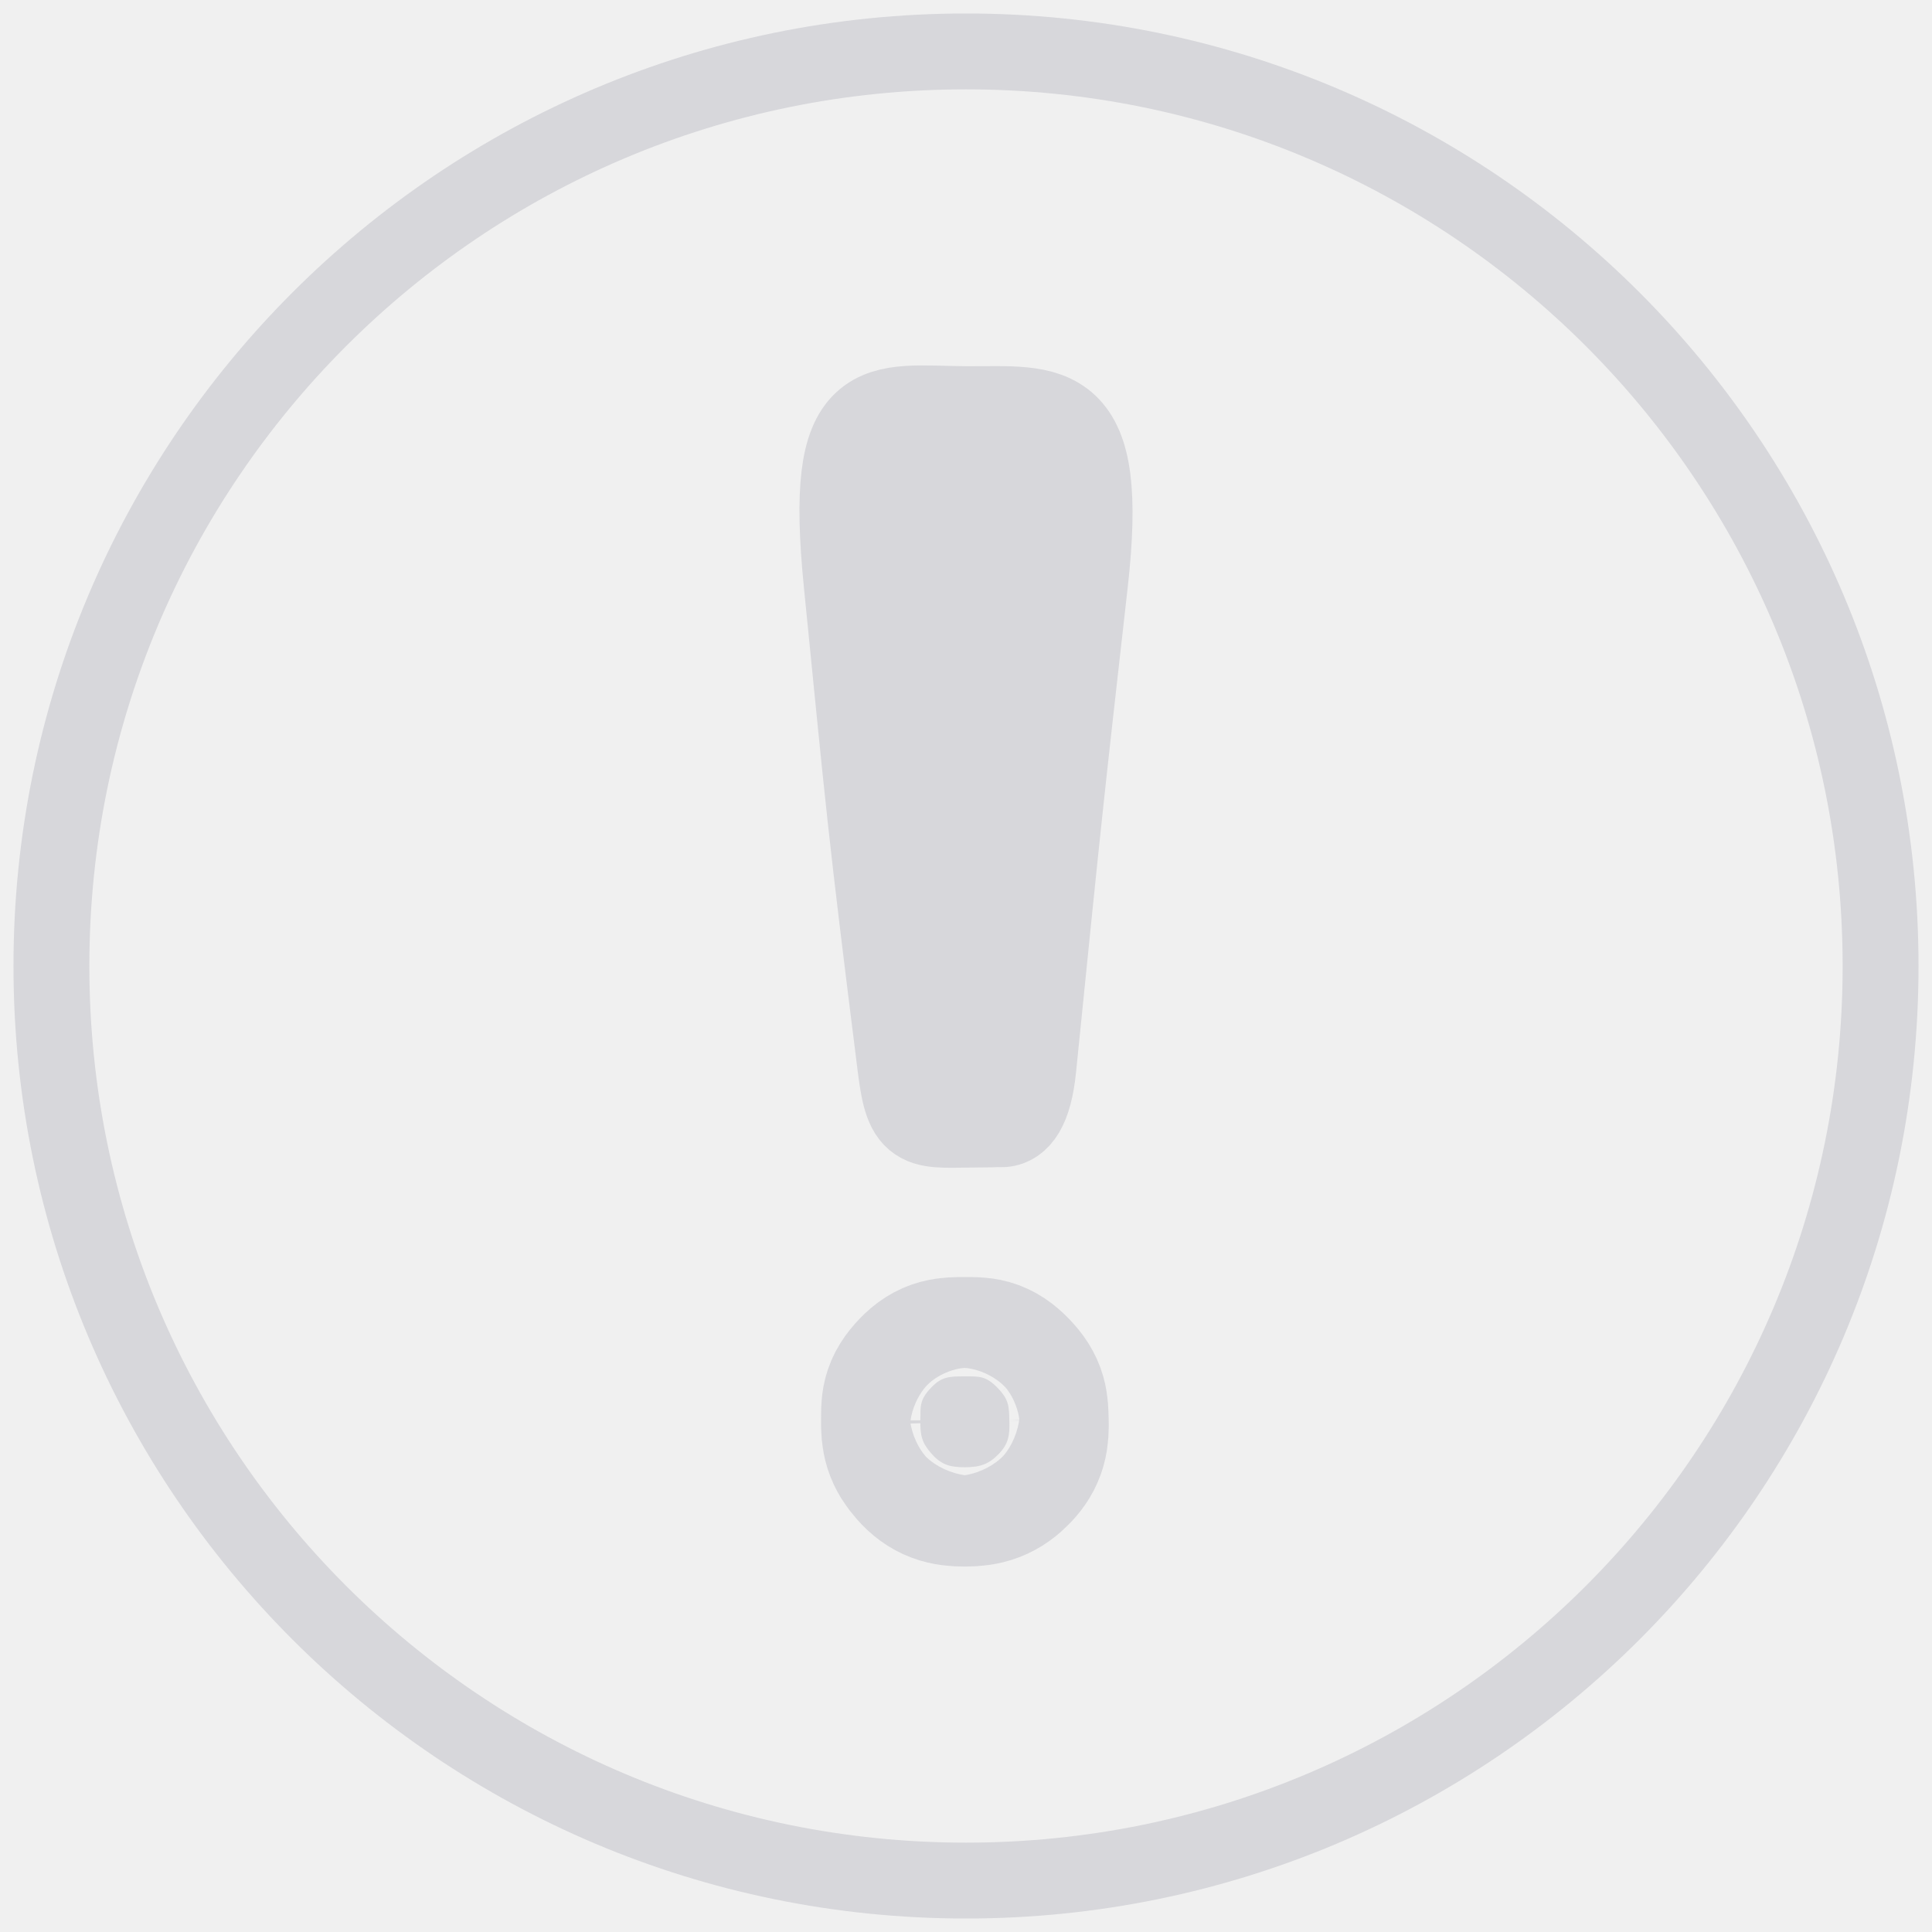
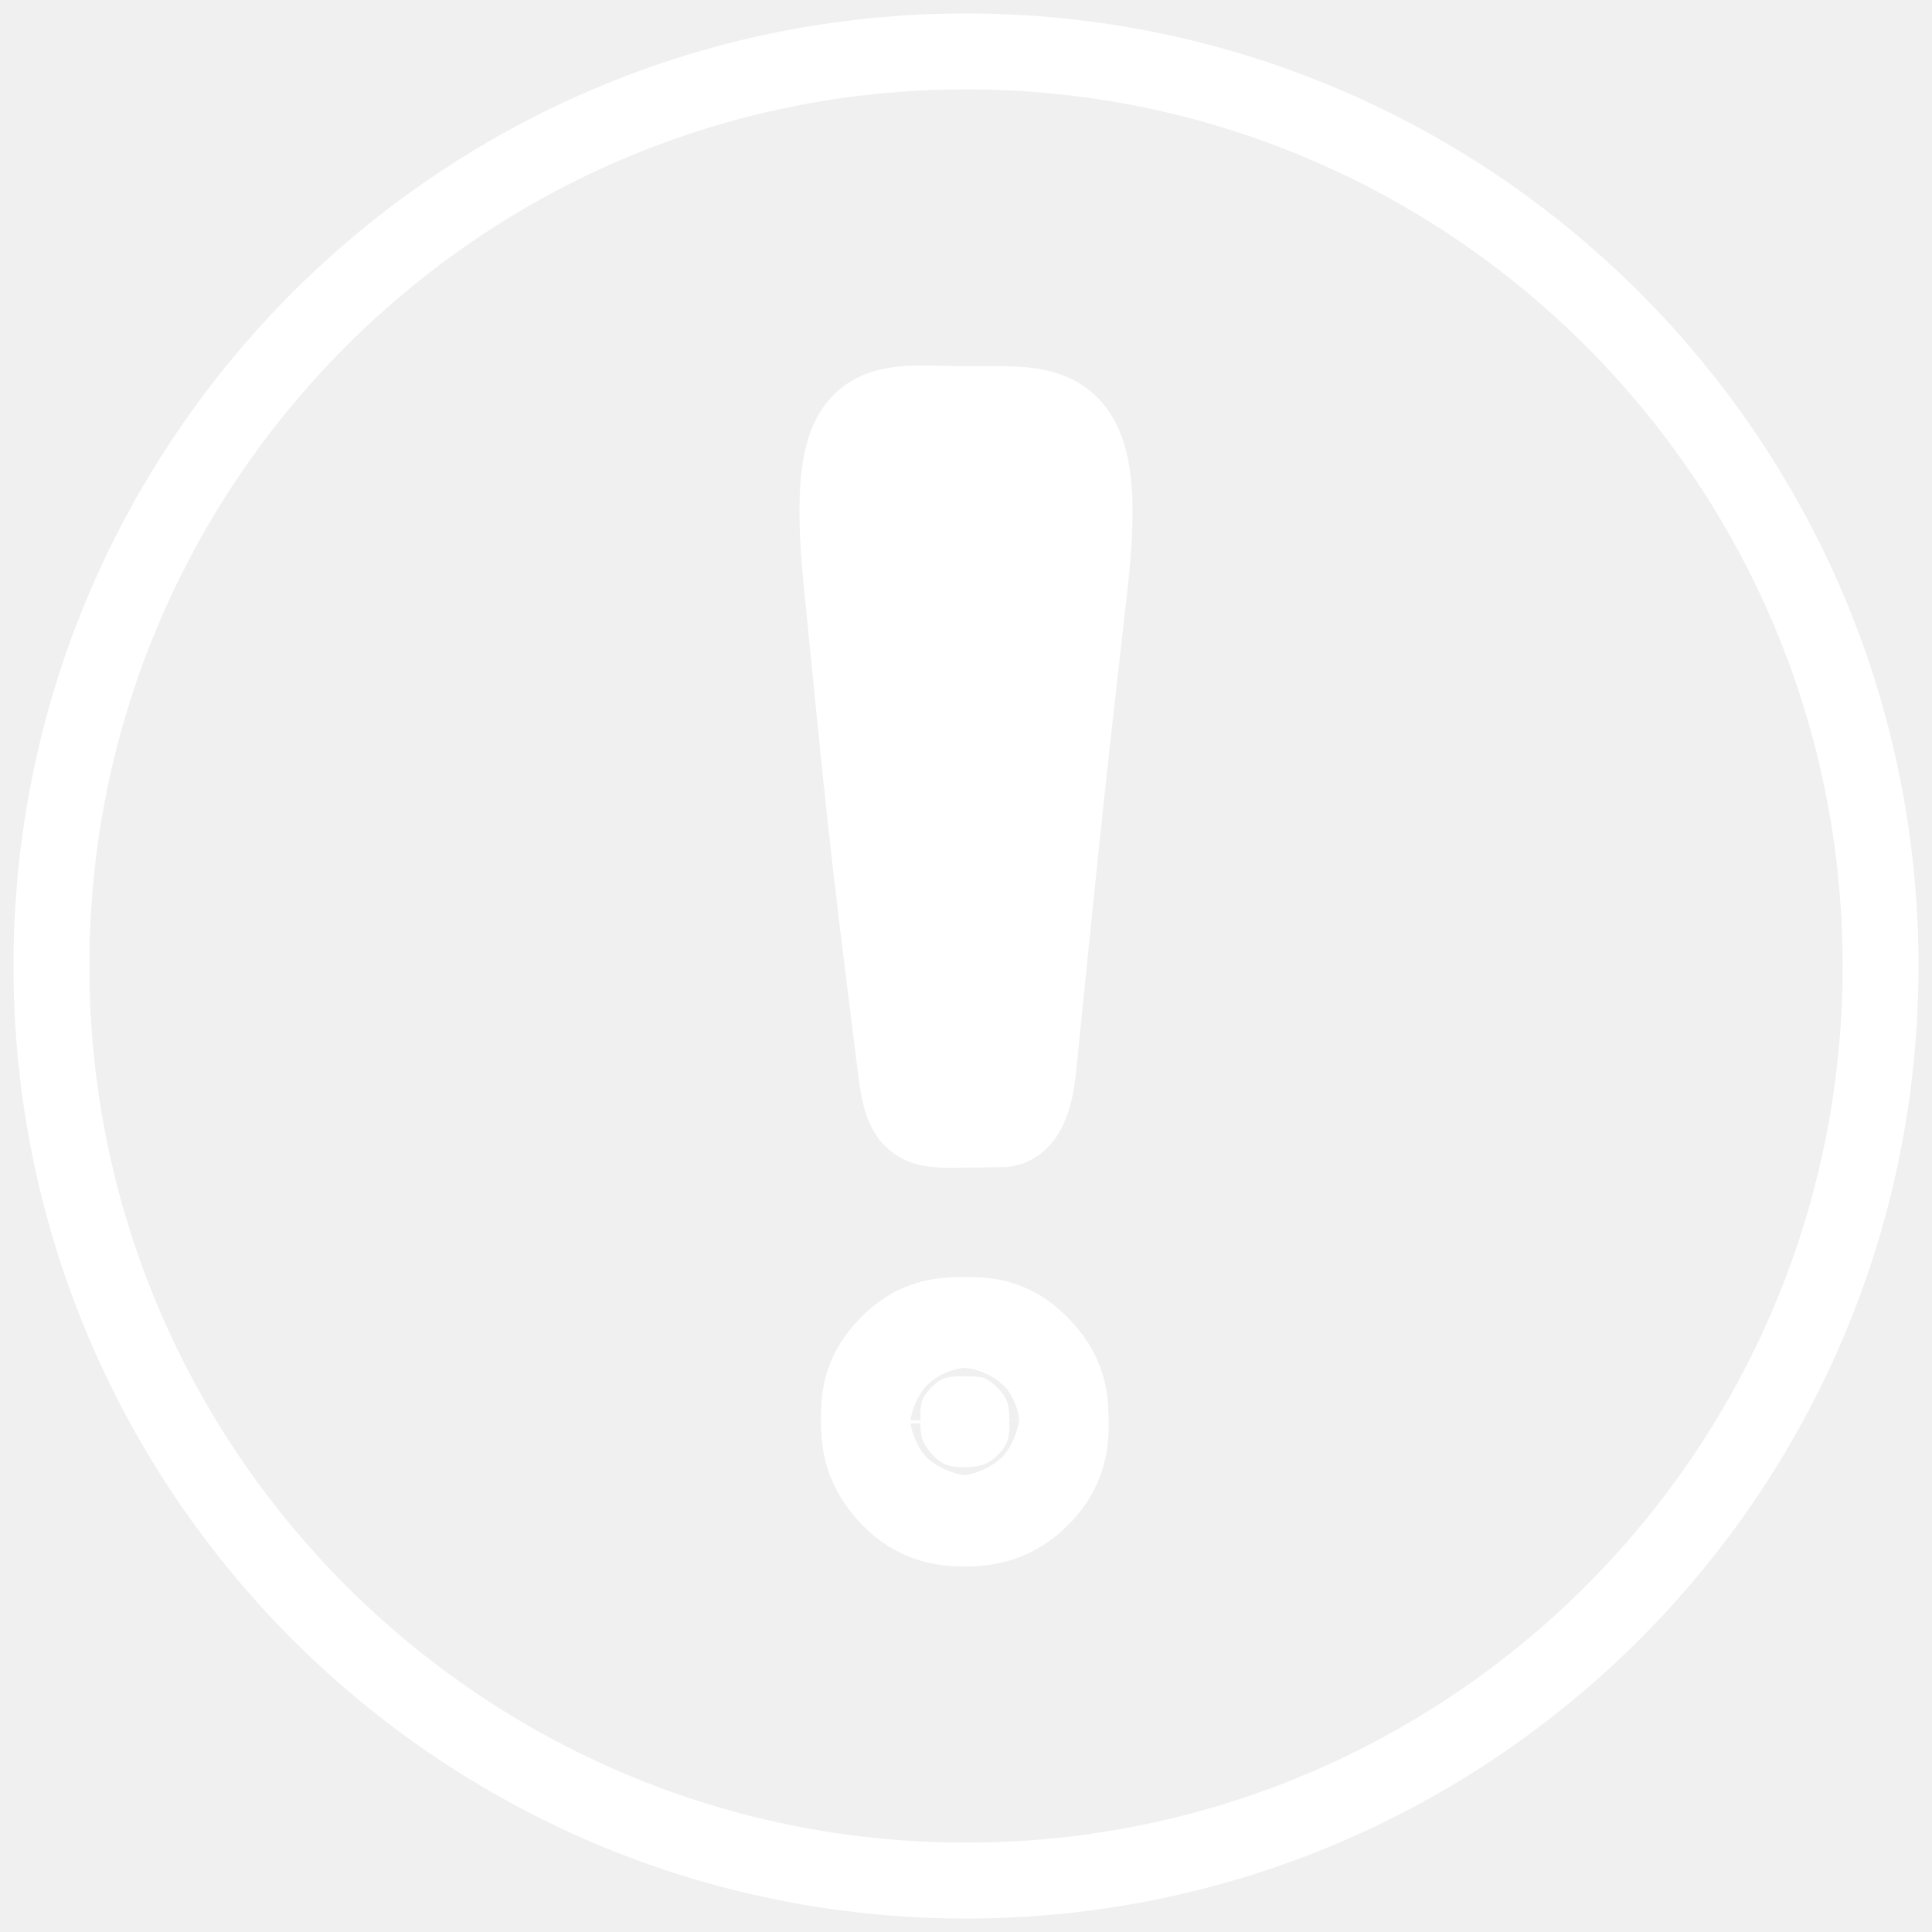
<svg xmlns="http://www.w3.org/2000/svg" xmlns:ns1="http://www.openswatchbook.org/uri/2009/osb" width="64px" height="64px" id="svg2994" version="1.1">
  <defs id="defs2996">
    <linearGradient ns1:paint="solid" id="linearGradient10774">
      <stop id="stop10776" offset="0" style="stop-color:#ffffff;stop-opacity:1;" />
    </linearGradient>
    <linearGradient id="linearGradient10774-3" ns1:paint="solid">
      <stop style="stop-color:#ffffff;stop-opacity:1;" offset="0" id="stop10776-8" />
    </linearGradient>
    <linearGradient ns1:paint="solid" id="linearGradient10774-7">
      <stop id="stop10776-7" offset="0" style="stop-color:#ffffff;stop-opacity:1;" />
    </linearGradient>
    <linearGradient id="linearGradient10774-3-1" ns1:paint="solid">
      <stop style="stop-color:#ffffff;stop-opacity:1;" offset="0" id="stop10776-8-1" />
    </linearGradient>
  </defs>
  <g id="layer1">
-     <path style="opacity:1;fill:#f9f9fa;fill-opacity:0.004;fill-rule:nonzero;stroke:#d7d7db;stroke-width:2.489;stroke-miterlimit:4;stroke-opacity:1;stroke-dasharray:none;stroke-dashoffset:0" id="path3004" d="M 65,44 A 30,30 0 1 1 5,44 30,30 0 1 1 65,44 z" transform="matrix(1.009891,0,0,1.009891,-3.346195,-12.43522)" />
-     <path style="fill:#d7d7db;fill-opacity:1;fill-rule:nonzero;stroke:#d7d7db;stroke-width:6.58;stroke-linecap:square;stroke-linejoin:miter;stroke-miterlimit:4;stroke-dashoffset:9.69;stroke-opacity:1" d="m 33.436,47.051 c 0.017,0.505 -0.031,0.778 -0.346,1.107 -0.332,0.347 -0.624,0.446 -1.128,0.446 -0.482,0 -0.775,-0.076 -1.103,-0.447 -0.323,-0.366 -0.377,-0.602 -0.371,-1.106 0.006,-0.482 -0.029,-0.681 0.363,-1.09 0.349,-0.364 0.606,-0.367 1.111,-0.367 0.482,0 0.703,-0.015 1.087,0.384 0.384,0.399 0.372,0.614 0.387,1.072 z" id="path2998" />
-     <path id="path3000" d="m 32.566,36.801 c 0,0 1.914,0.285 -0.062,0.287 -1.973,0.003 -2.261,0.249 -2.512,-1.744 -1.03,-8.188 -1.049,-8.685 -1.784,-16.037 -0.625,-6.256 0.873,-5.605 3.81,-5.591 2.784,0.013 4.443,-0.439 3.761,5.591 -0.816,7.219 -0.856,7.591 -1.711,16.058 -0.268,2.657 -1.503,1.435 -1.503,1.435 z" style="fill:#d7d7db;fill-opacity:1;stroke:#d7d7db;stroke-width:3.17px;stroke-linecap:butt;stroke-linejoin:round;stroke-opacity:1" />
+     <path style="opacity:1;fill:#f9f9fa;fill-opacity:0.004;fill-rule:nonzero;stroke:#ffffff;stroke-width:2.489;stroke-miterlimit:4;stroke-opacity:1;stroke-dasharray:none;stroke-dashoffset:0" id="path3004" d="M 65,44 A 30,30 0 1 1 5,44 30,30 0 1 1 65,44 z" transform="matrix(1.009891,0,0,1.009891,-3.346195,-12.43522)" />
+     <path style="fill:#ffffff;fill-opacity:1;fill-rule:nonzero;stroke:#ffffff;stroke-width:6.58;stroke-linecap:square;stroke-linejoin:miter;stroke-miterlimit:4;stroke-dashoffset:9.69;stroke-opacity:1" d="m 33.436,47.051 c 0.017,0.505 -0.031,0.778 -0.346,1.107 -0.332,0.347 -0.624,0.446 -1.128,0.446 -0.482,0 -0.775,-0.076 -1.103,-0.447 -0.323,-0.366 -0.377,-0.602 -0.371,-1.106 0.006,-0.482 -0.029,-0.681 0.363,-1.09 0.349,-0.364 0.606,-0.367 1.111,-0.367 0.482,0 0.703,-0.015 1.087,0.384 0.384,0.399 0.372,0.614 0.387,1.072 z" id="path2998" />
+     <path id="path3000" d="m 32.566,36.801 c 0,0 1.914,0.285 -0.062,0.287 -1.973,0.003 -2.261,0.249 -2.512,-1.744 -1.03,-8.188 -1.049,-8.685 -1.784,-16.037 -0.625,-6.256 0.873,-5.605 3.81,-5.591 2.784,0.013 4.443,-0.439 3.761,5.591 -0.816,7.219 -0.856,7.591 -1.711,16.058 -0.268,2.657 -1.503,1.435 -1.503,1.435 z" style="fill:#ffffff;fill-opacity:1;stroke:#ffffff;stroke-width:3.17px;stroke-linecap:butt;stroke-linejoin:round;stroke-opacity:1" />
  </g>
</svg>
